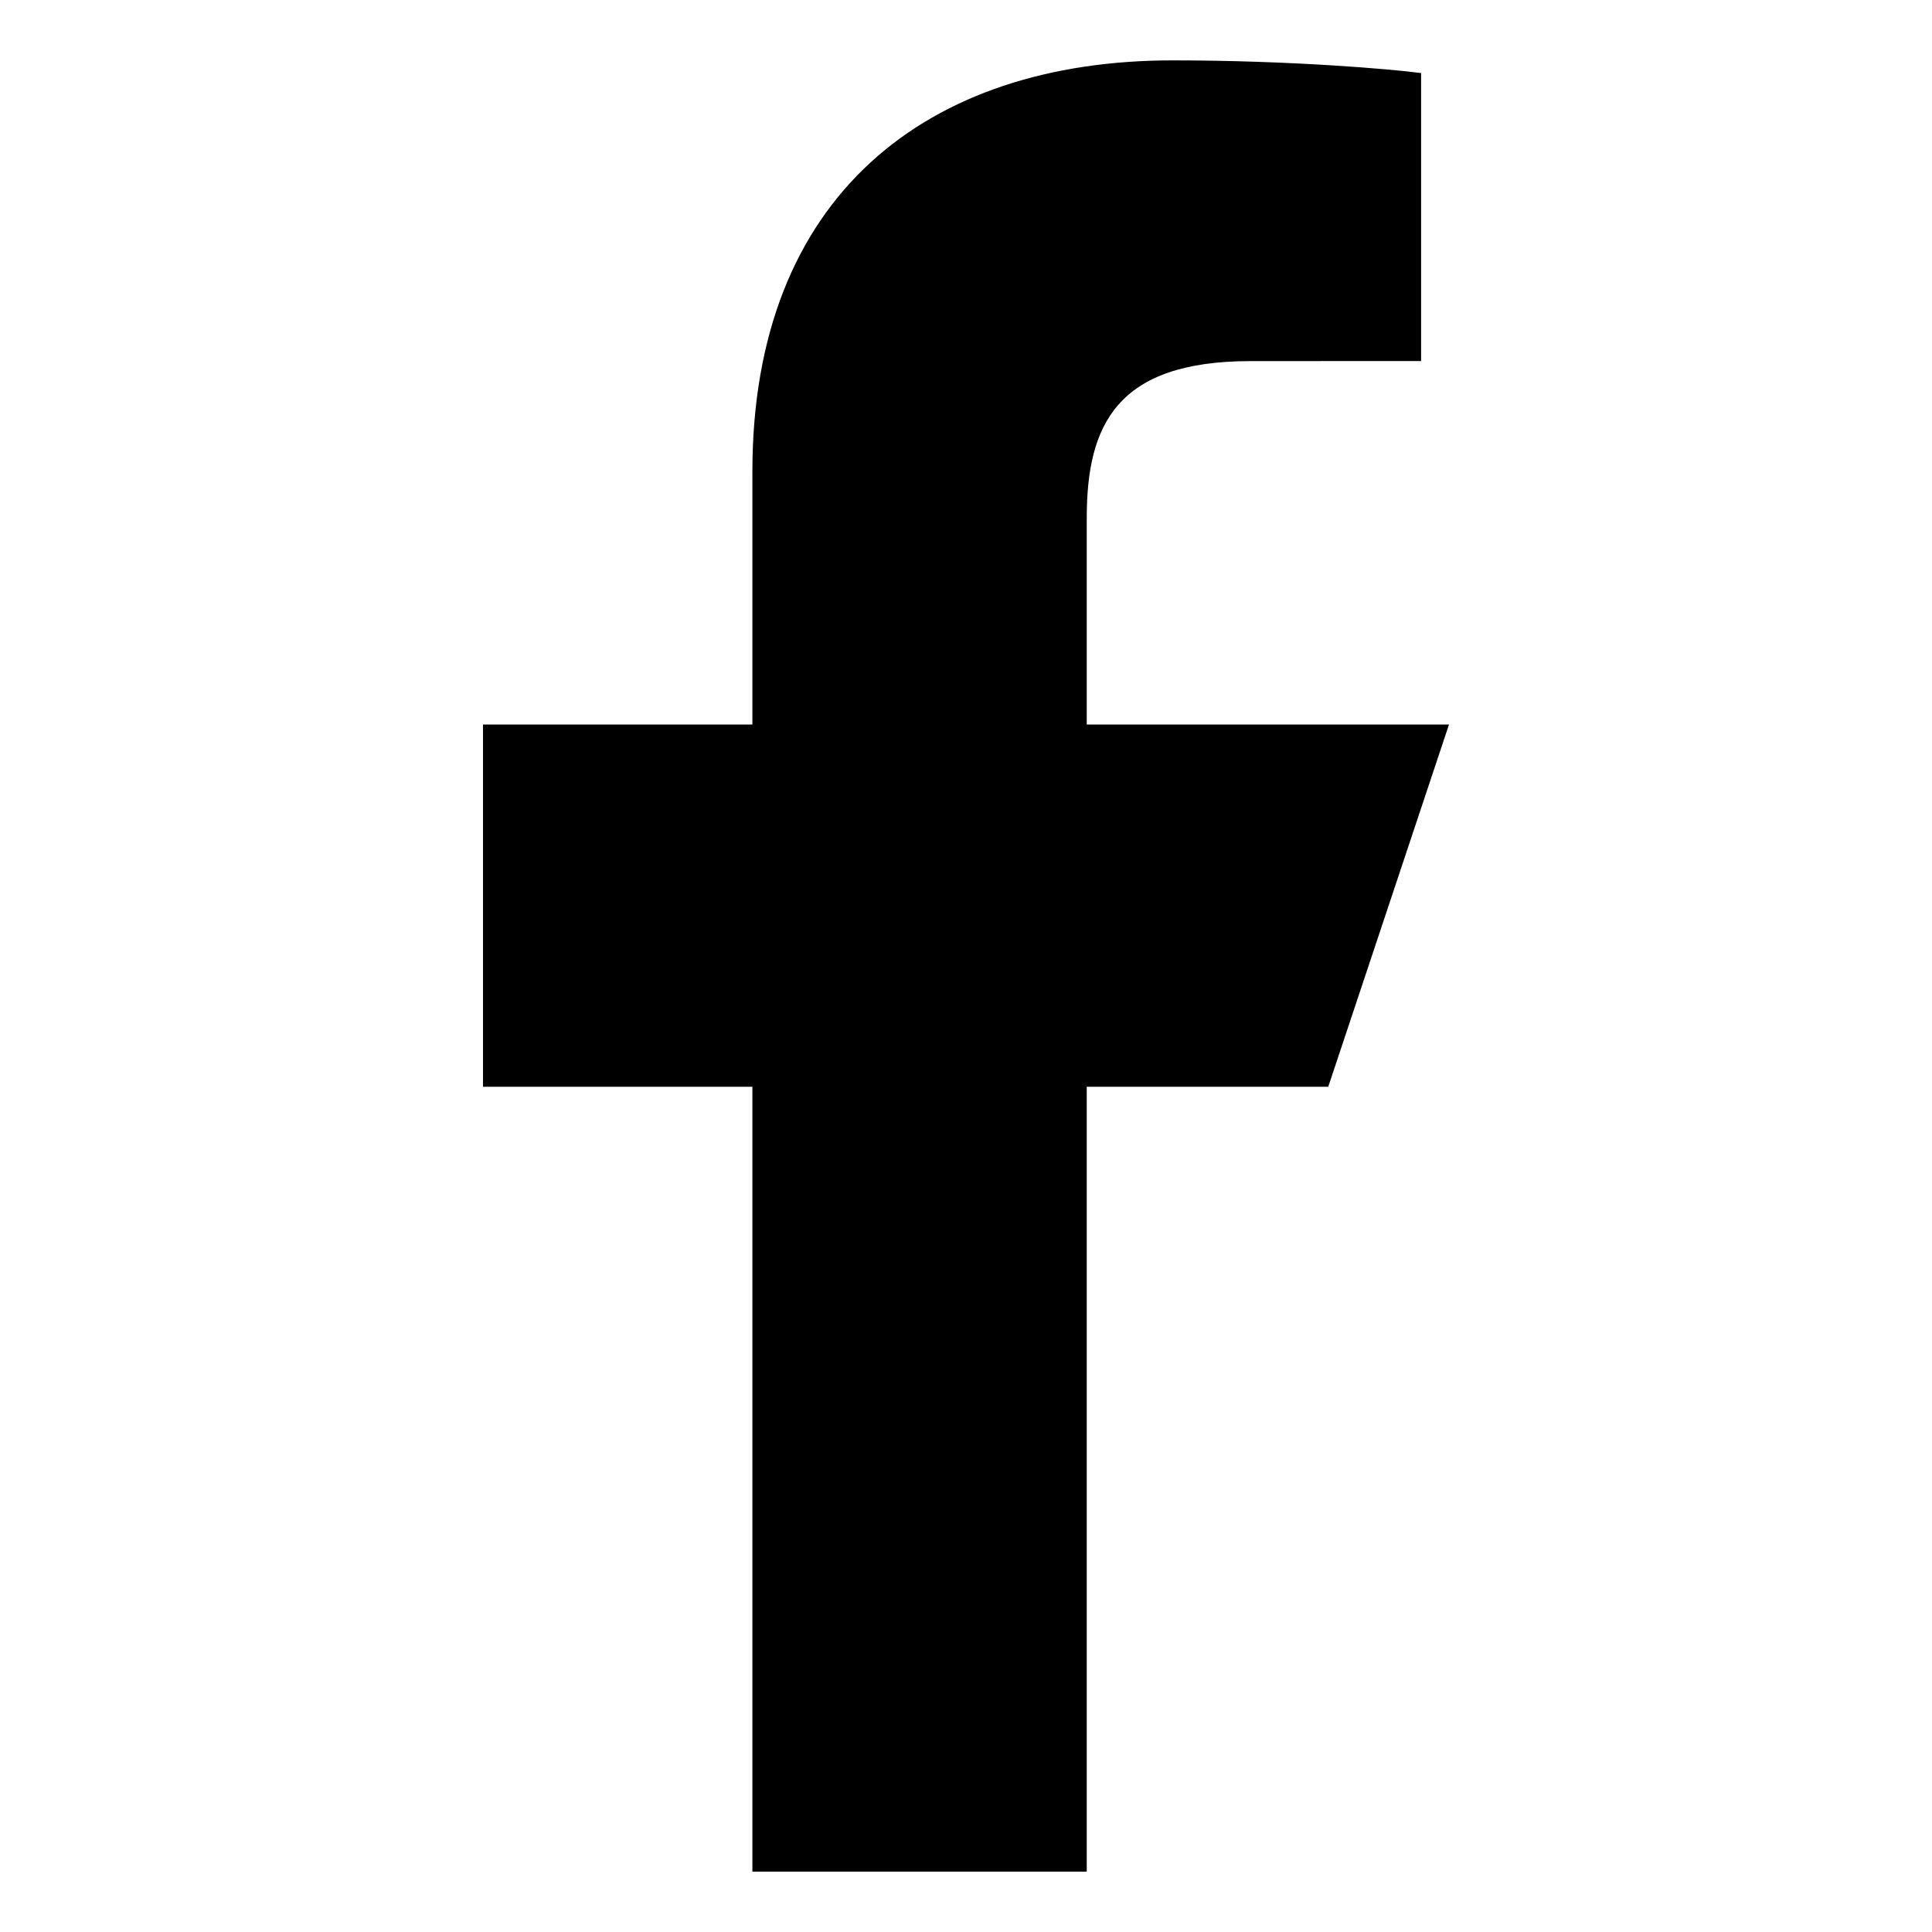
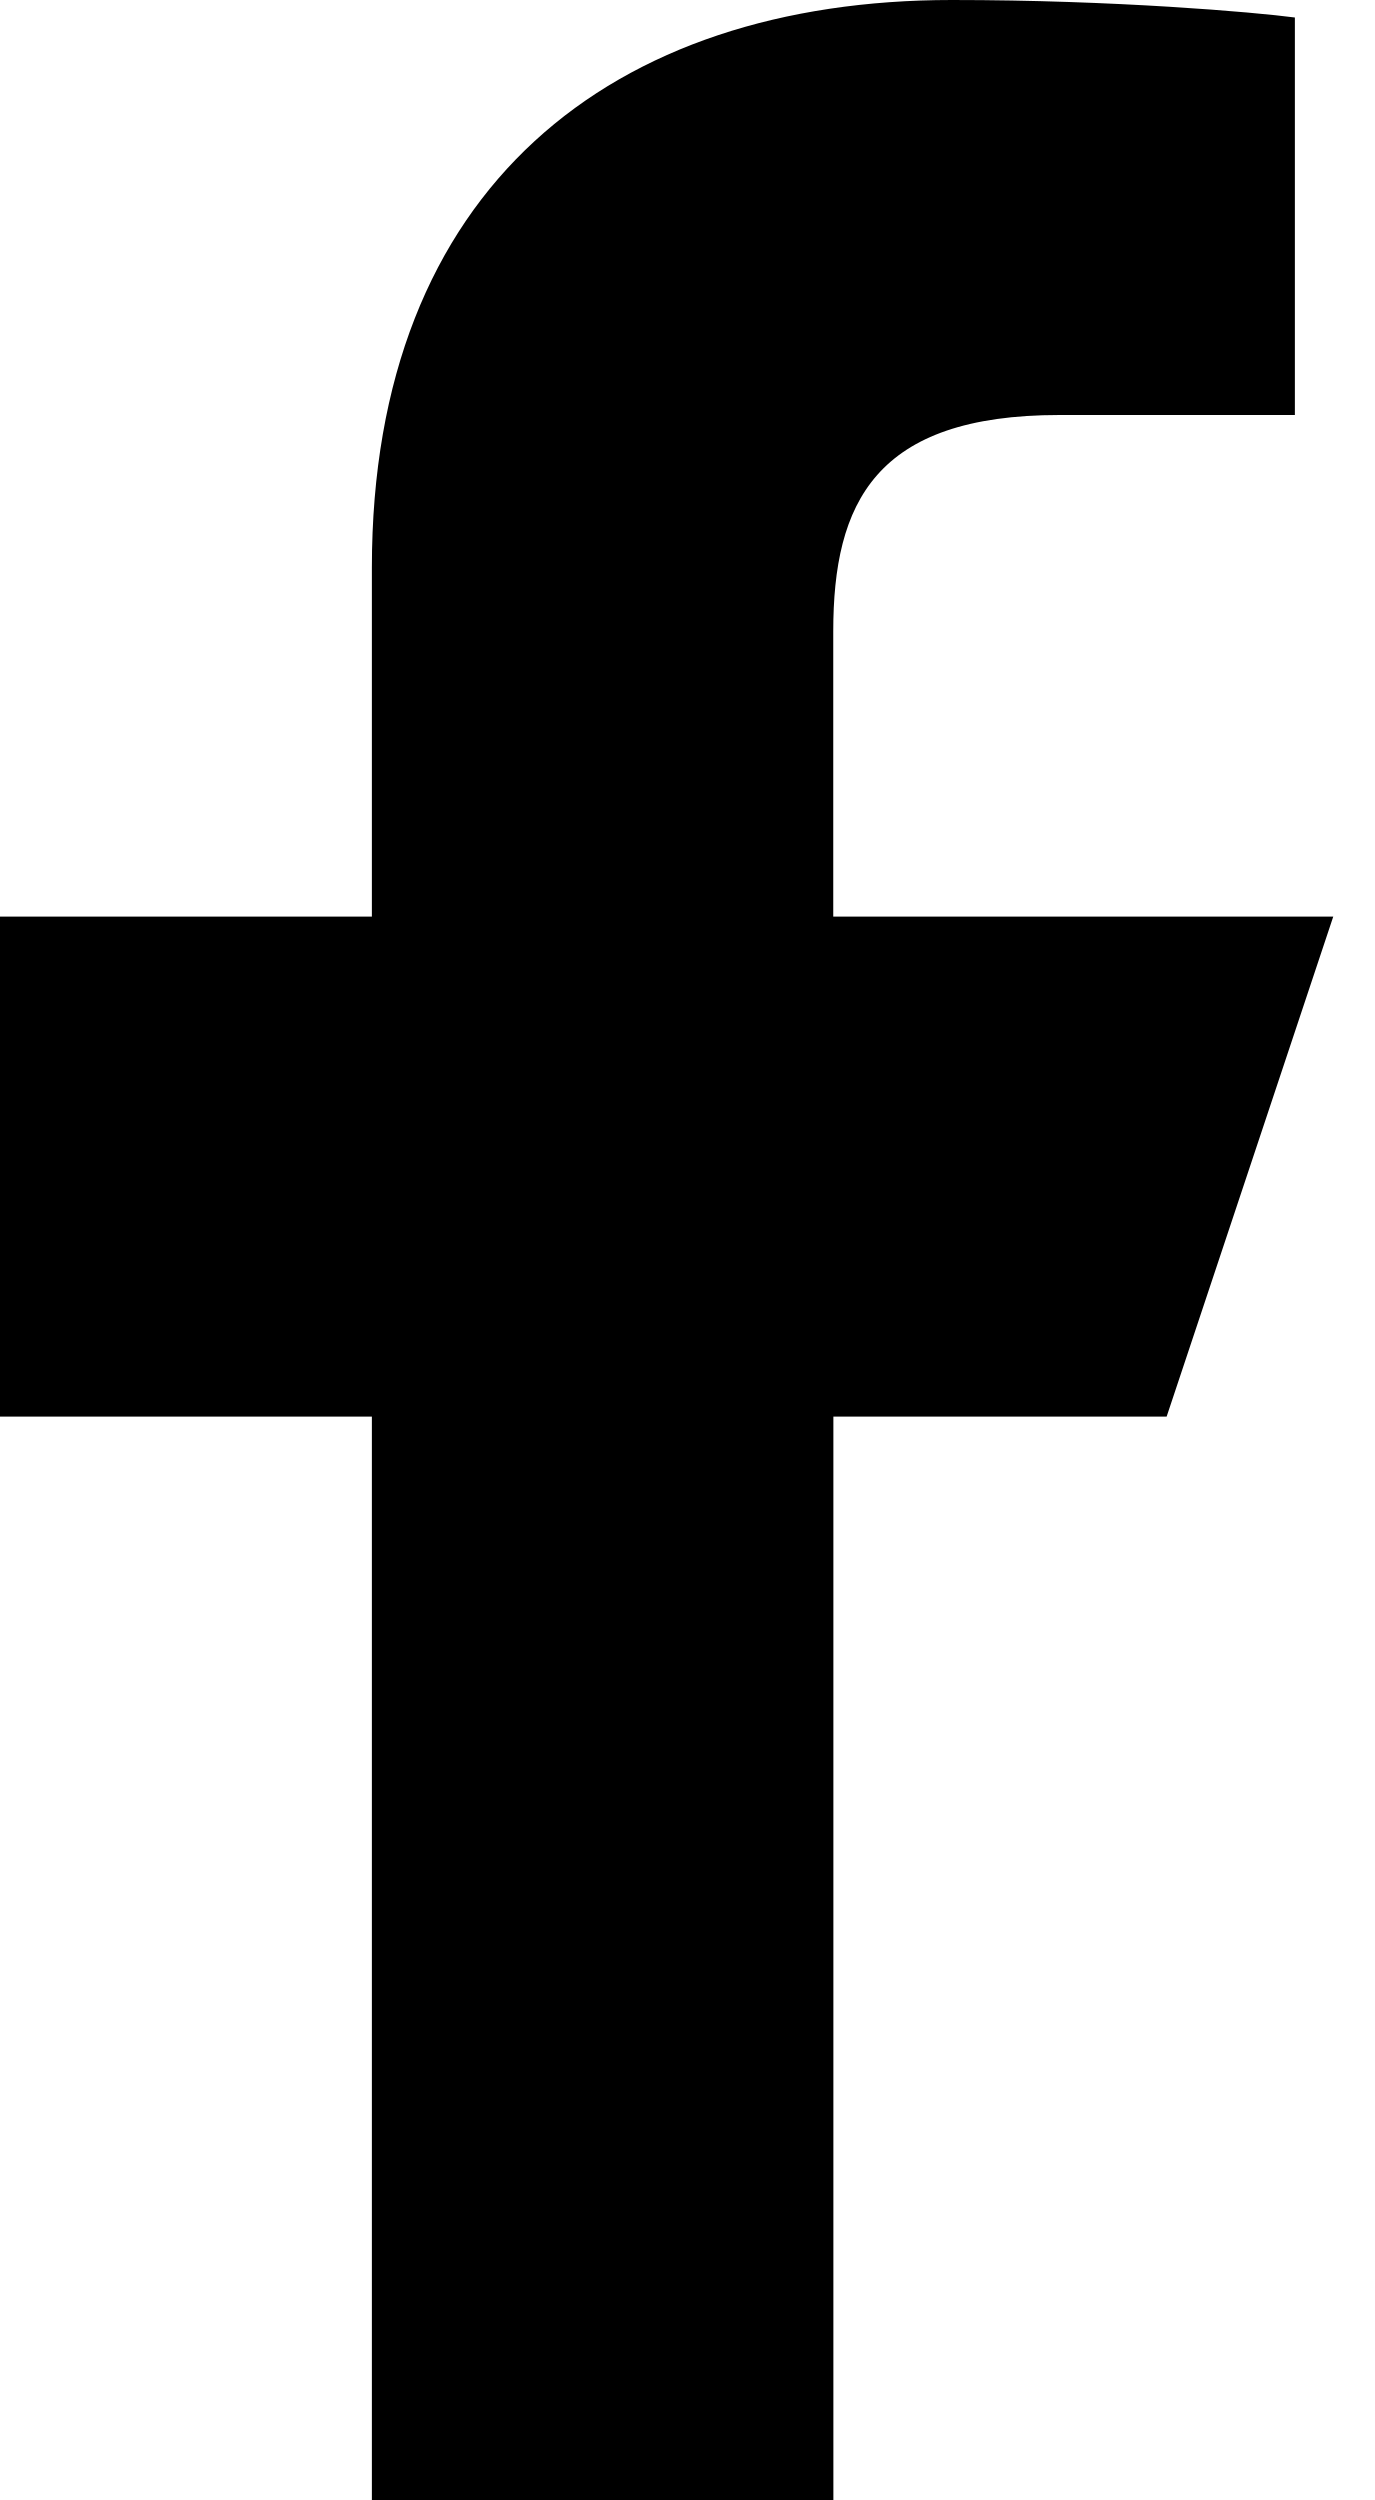
- <svg xmlns="http://www.w3.org/2000/svg" width="32" height="32">
-   <path d="M12.462 31V18H8v-6h4.462V7.81c0-4.564 2.89-6.81 6.961-6.81 1.95 0 3.627.145 4.115.21v4.77l-2.824.001C18.5 5.981 18 7.034 18 8.578V12h6l-2 6h-4v13h-5.538z" />
+ <svg xmlns="http://www.w3.org/2000/svg" width="11" height="20">
+   <path d="M2.975 20v-8.667H0v-4h2.975V4.54C2.975 1.497 4.9 0 7.615 0c1.3 0 2.418.097 2.744.14v3.18H8.476c-1.476 0-1.81.703-1.81 1.732v2.281h4l-1.333 4H6.667V20H2.975z" fill-rule="nonzero" />
</svg>
